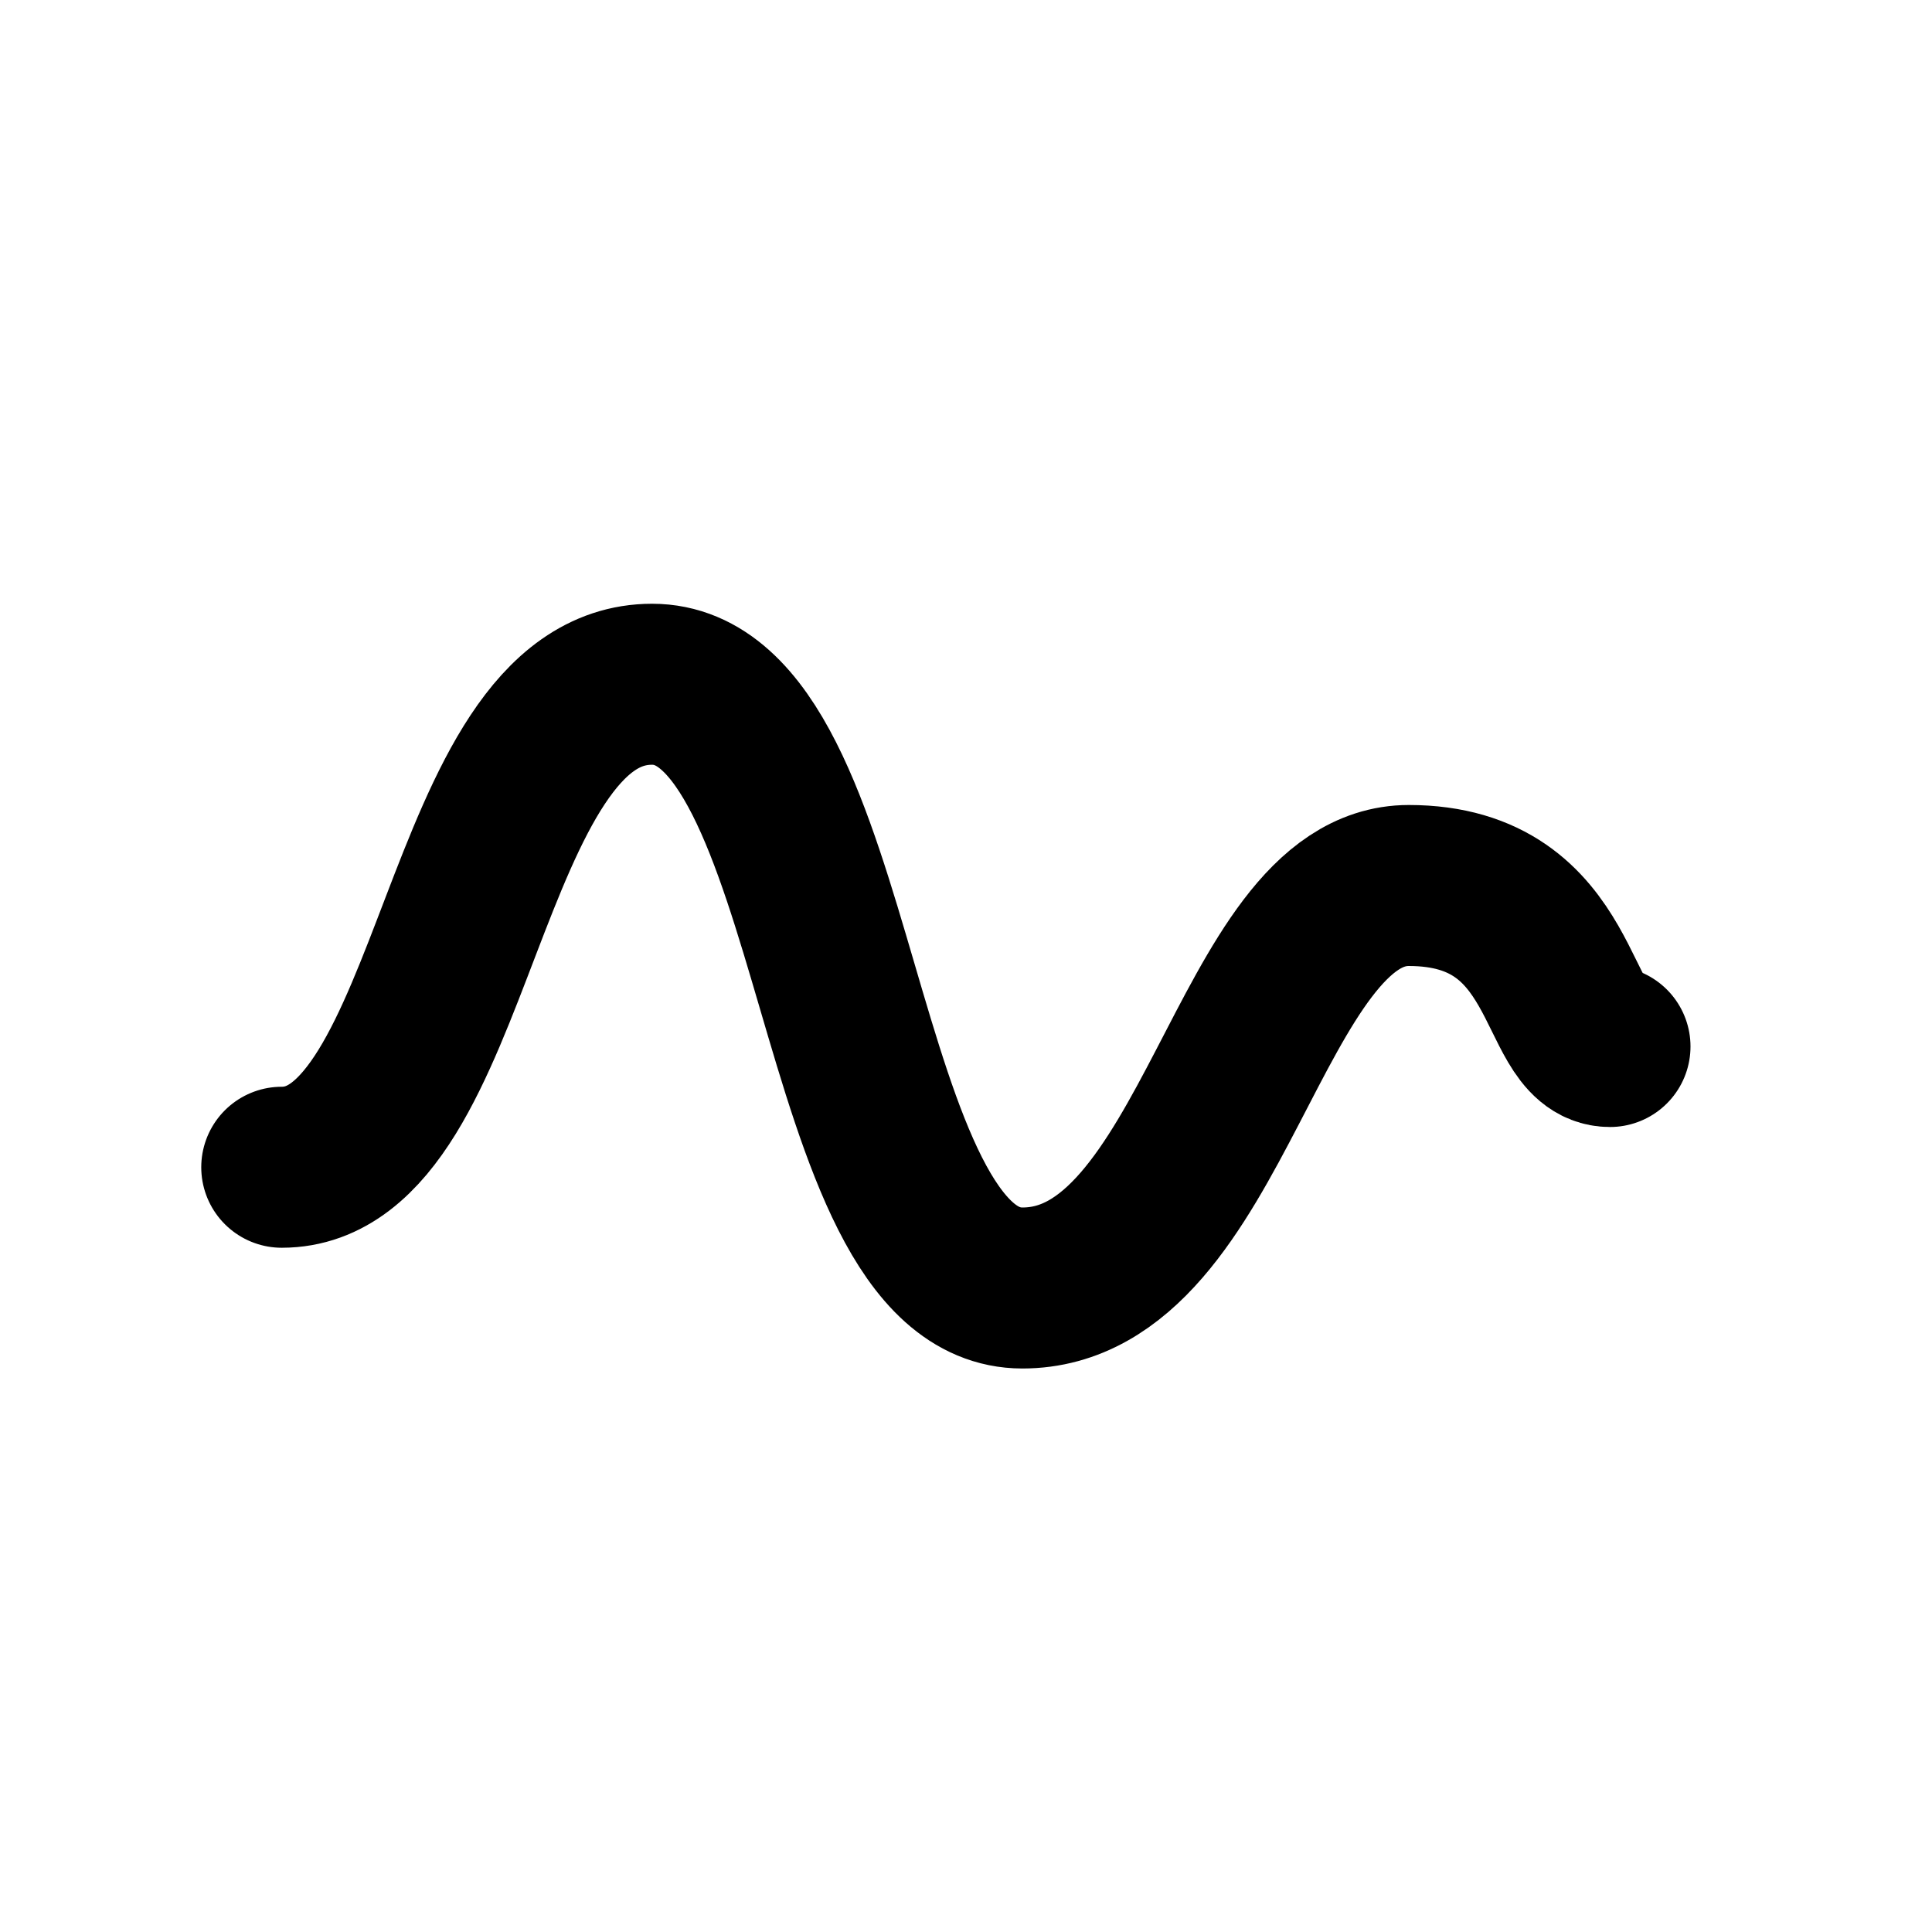
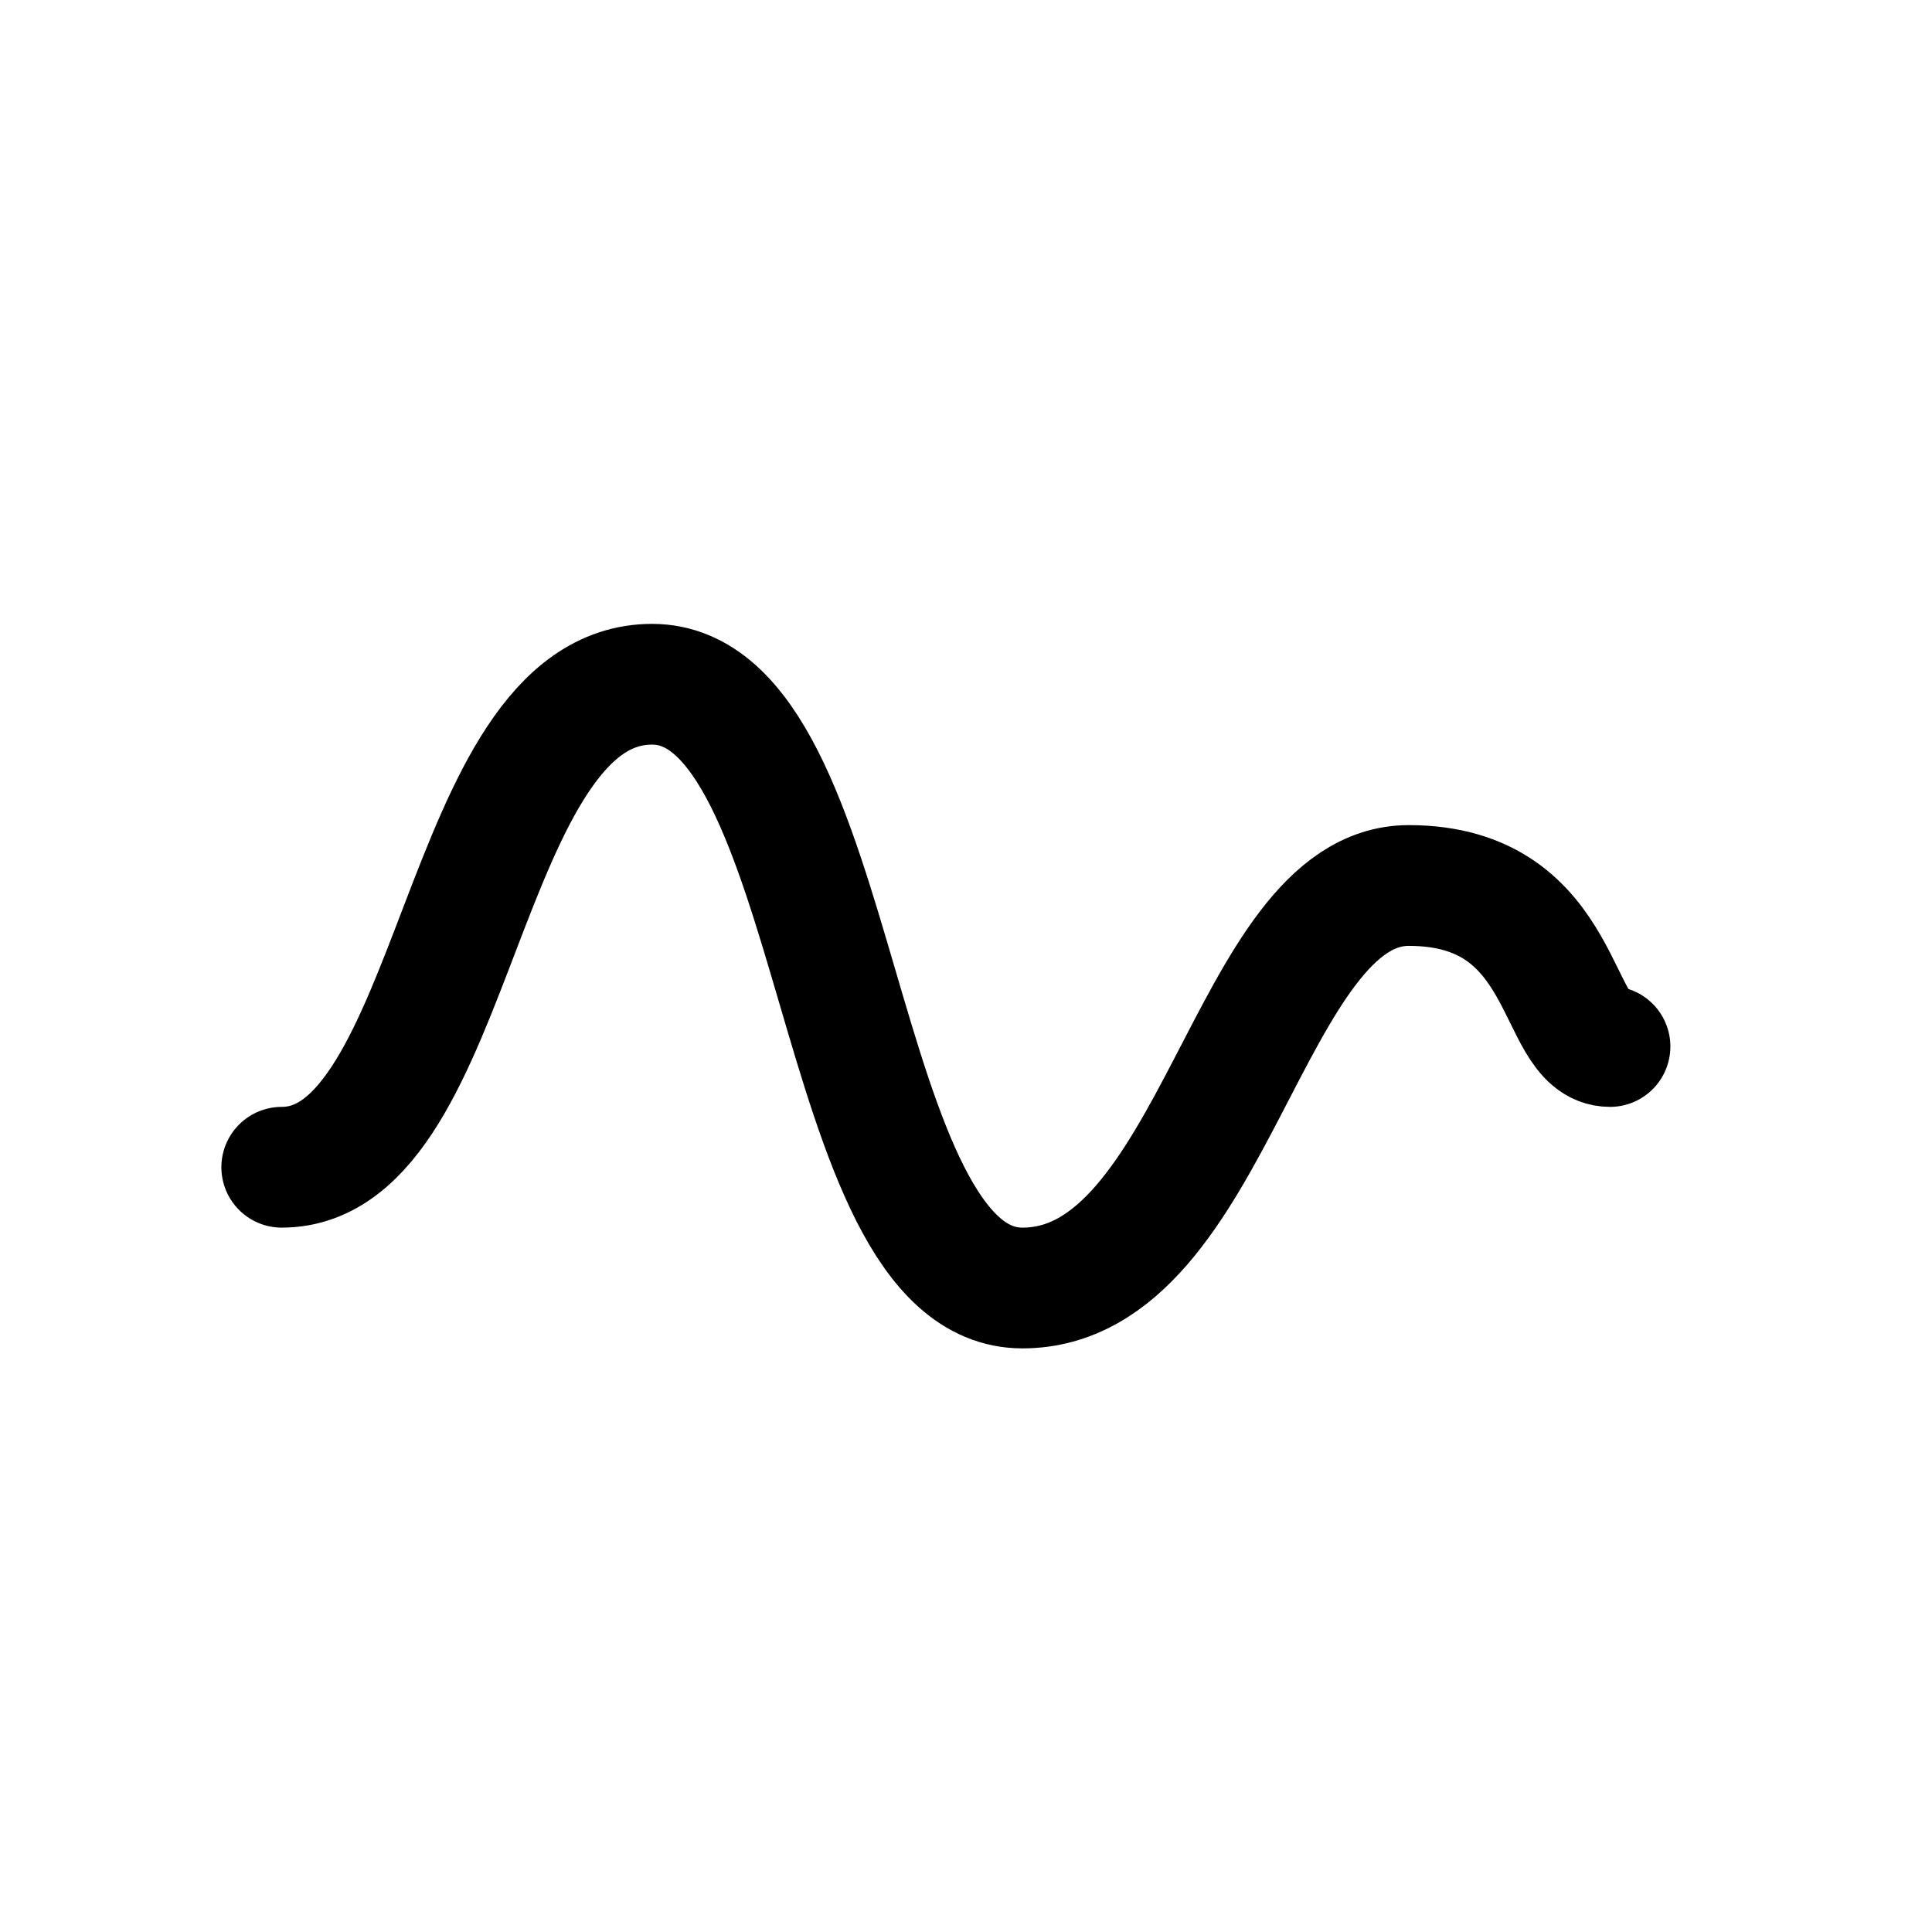
- <svg xmlns="http://www.w3.org/2000/svg" width="24" height="24" viewBox="0 0 24 24" fill="none" stroke="currentColor" stroke-width="2" stroke-linecap="round" stroke-linejoin="round">
+ <svg xmlns="http://www.w3.org/2000/svg" width="24" height="24" viewBox="0 0 24 24" fill="none" stroke="currentColor" stroke-width="1.5" stroke-linecap="round" stroke-linejoin="round">
  <path d="M3.5 14.5c2.2 0 2.2-6 4.6-6s2.2 7.5 4.6 7.5 2.8-5 4.8-5 1.8 2 2.5 2" />
</svg>
